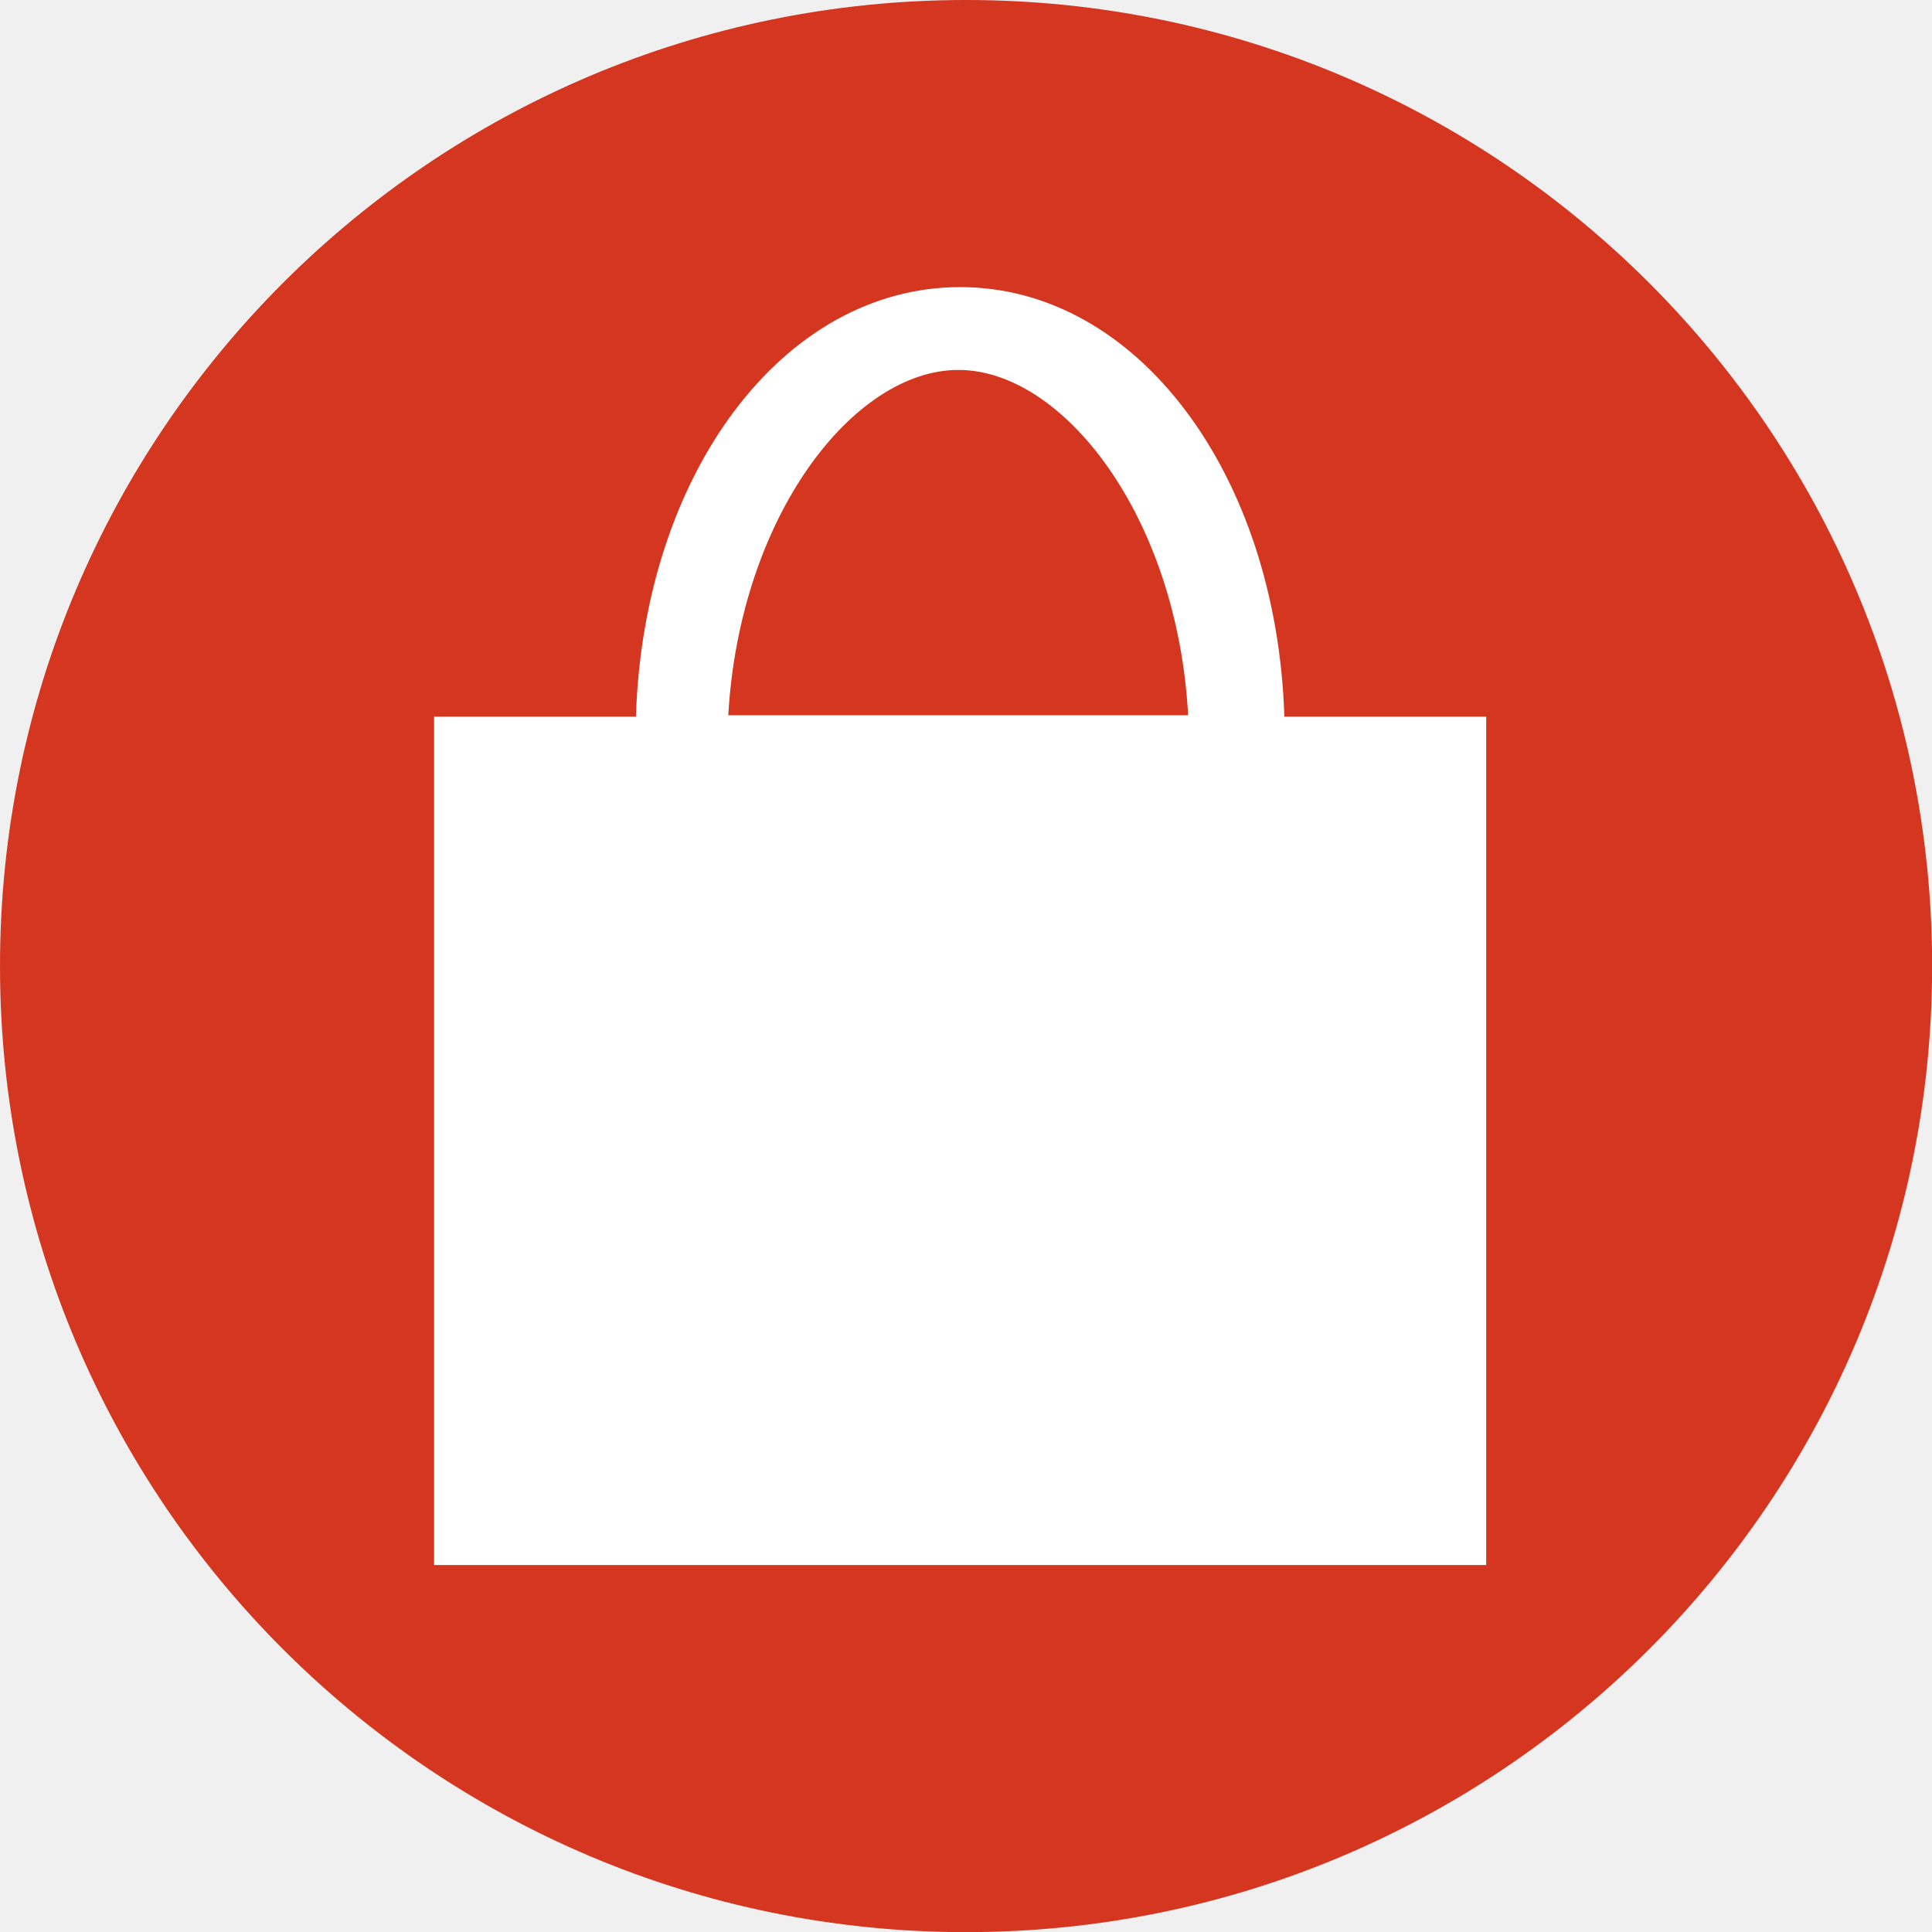
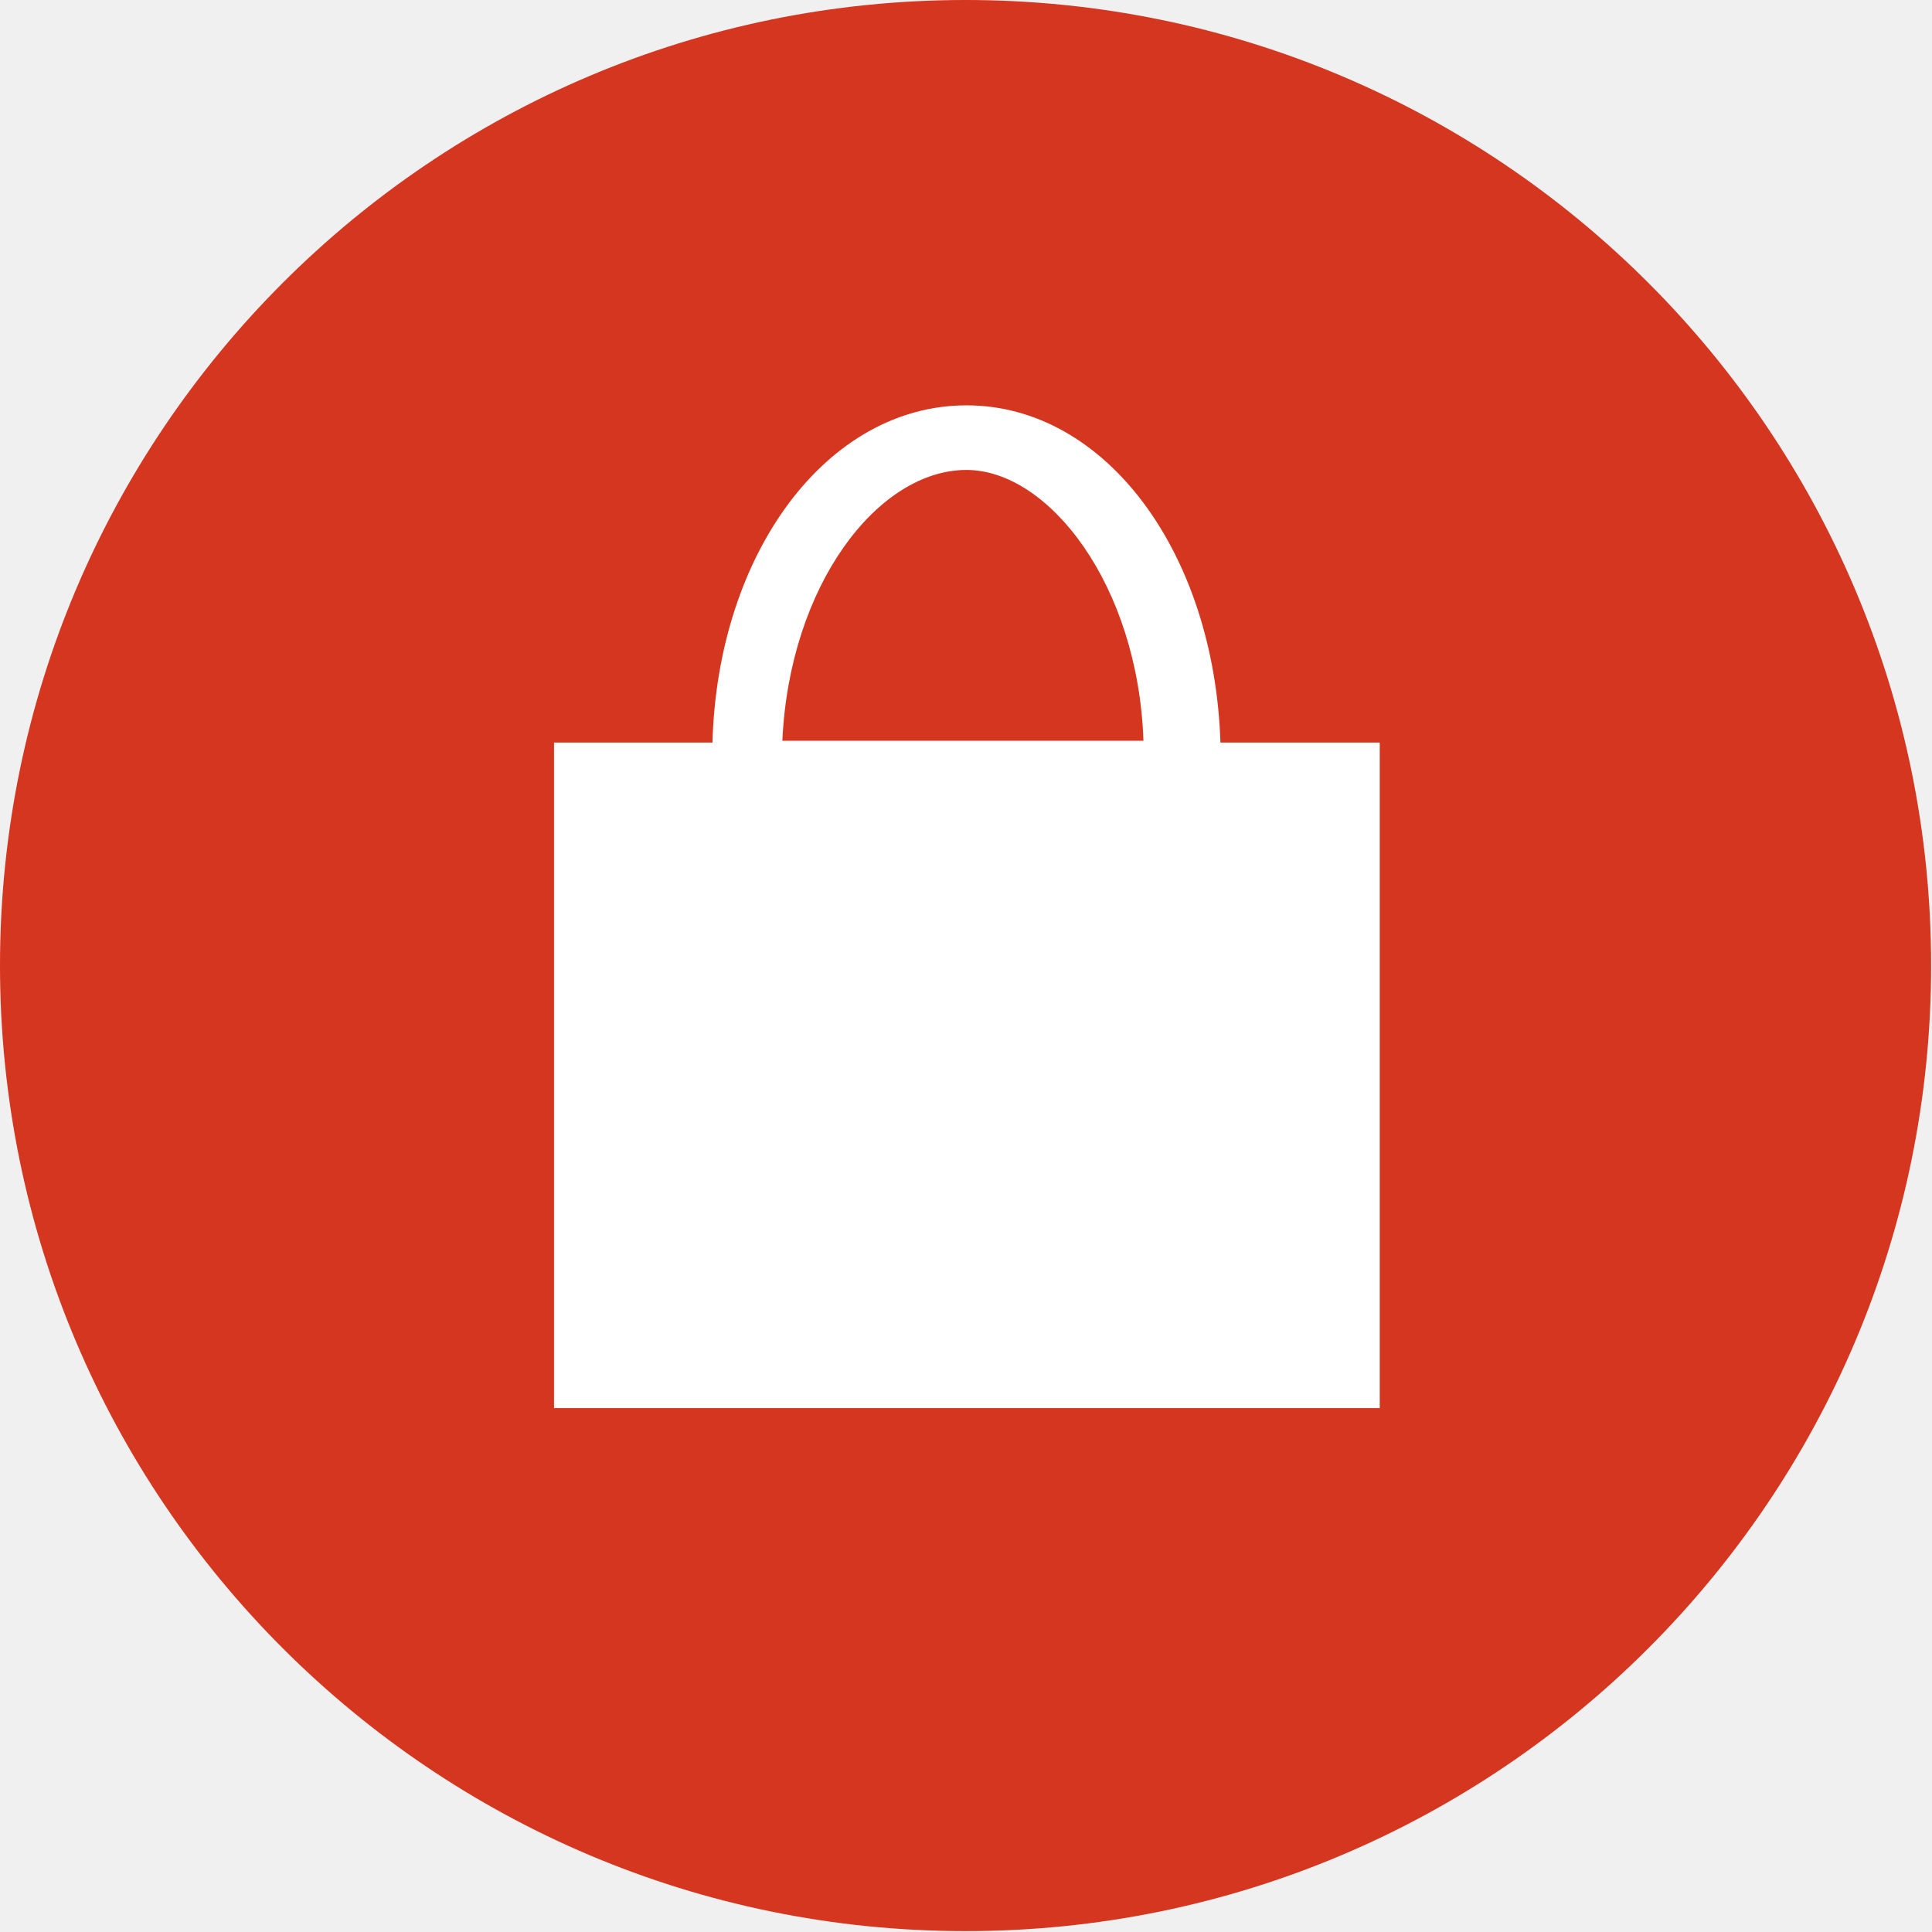
- <svg xmlns="http://www.w3.org/2000/svg" id="Layer_1" data-name="Layer 1" viewBox="0 0 149.99 149.99">
-   <circle cx="75" cy="75" r="75" style="fill:#d53620" />
-   <path d="M344.17,220.64c-0.59-18.8-11.39-33.35-25.17-33.35s-24.58,14.54-25.17,33.35H278.16V286.5h81.68V220.64H344.17Zm-25.31-26.92c8.16,0,17,11.39,17.84,26.81H301C301.88,205.11,310.7,193.72,318.86,193.72Z" transform="translate(-244.46 -165)" style="fill:#fff" />
+ <svg xmlns="http://www.w3.org/2000/svg" id="Layer_1" data-name="Layer 1" viewBox="0 0 21.83 21.83">
+   <defs>
+     <style>.cls-1{fill:#d53620;}.cls-2{fill:#fff;}</style>
+   </defs>
+   <circle class="cls-1" cx="10.91" cy="10.91" r="10.91" />
+   <path class="cls-2" d="M322.87,237.68c-0.07-2.15-1.3-3.81-2.87-3.81s-2.81,1.66-2.87,3.81h-1.79v7.52h9.33v-7.52h-1.79ZM320,234.6c0.93,0,1.94,1.3,2,3.06h-4.08C318,235.9,319,234.6,320,234.6Z" transform="translate(-309.08 -229.29)" />
</svg>
